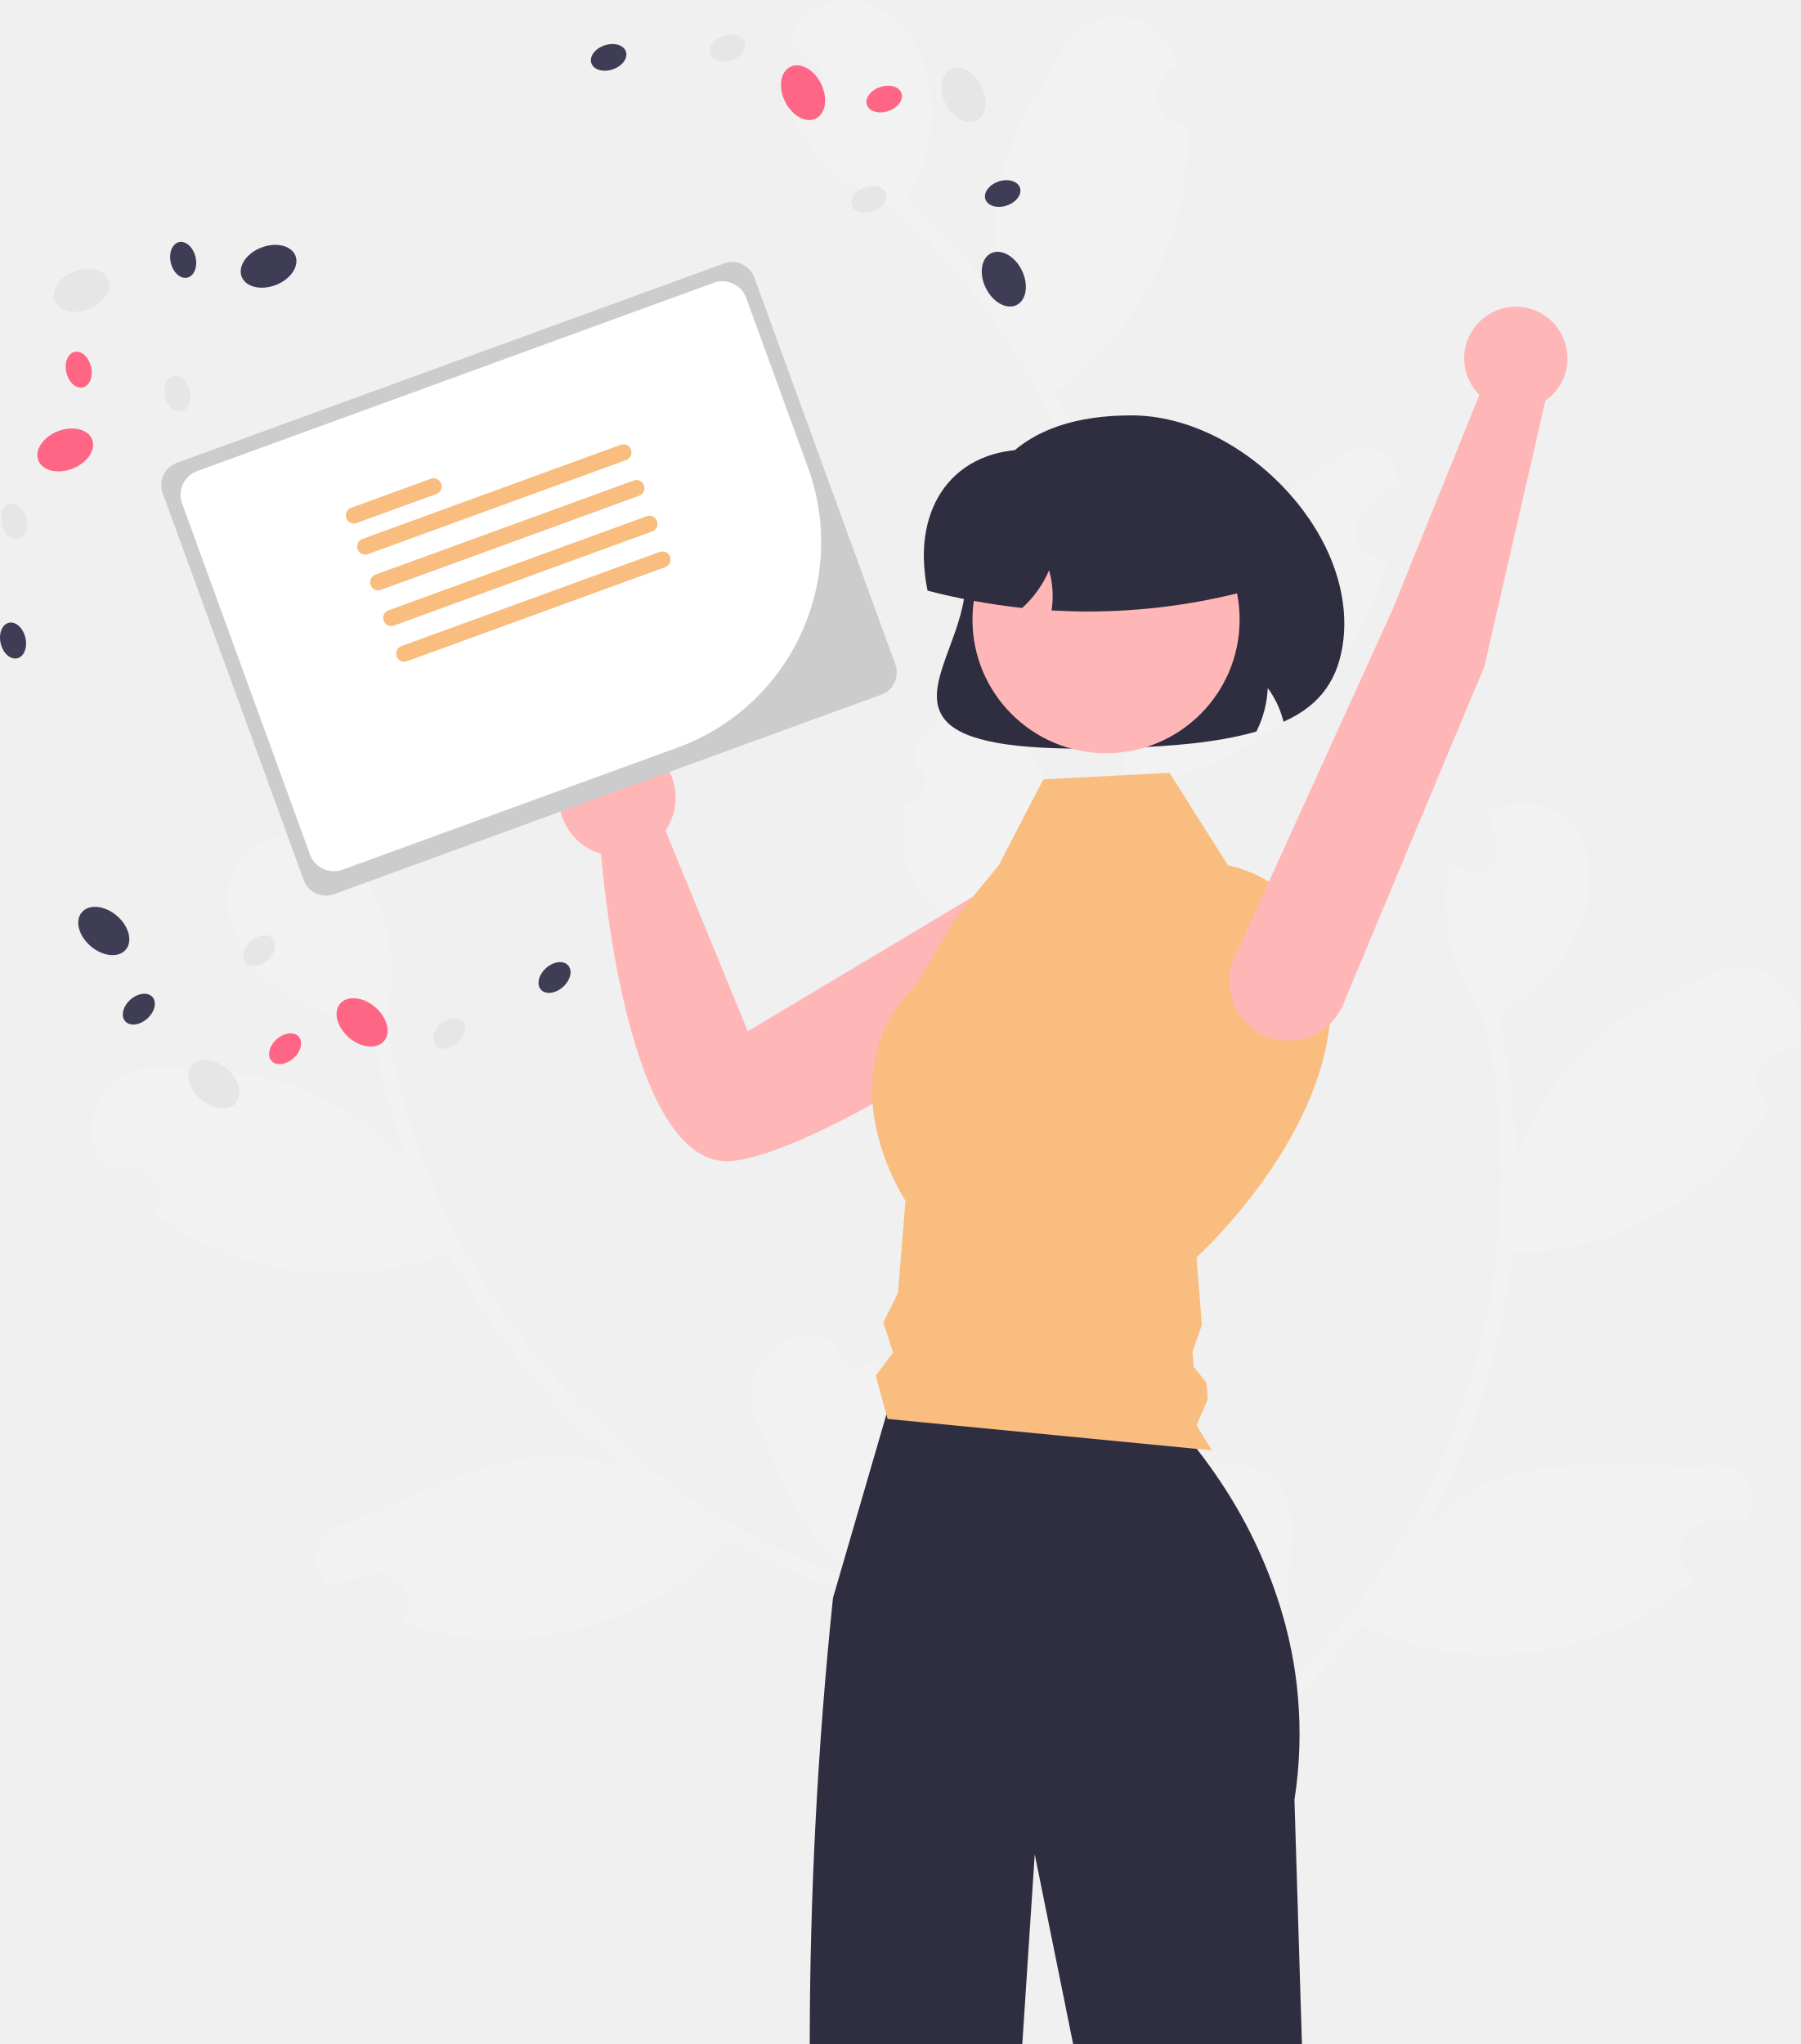
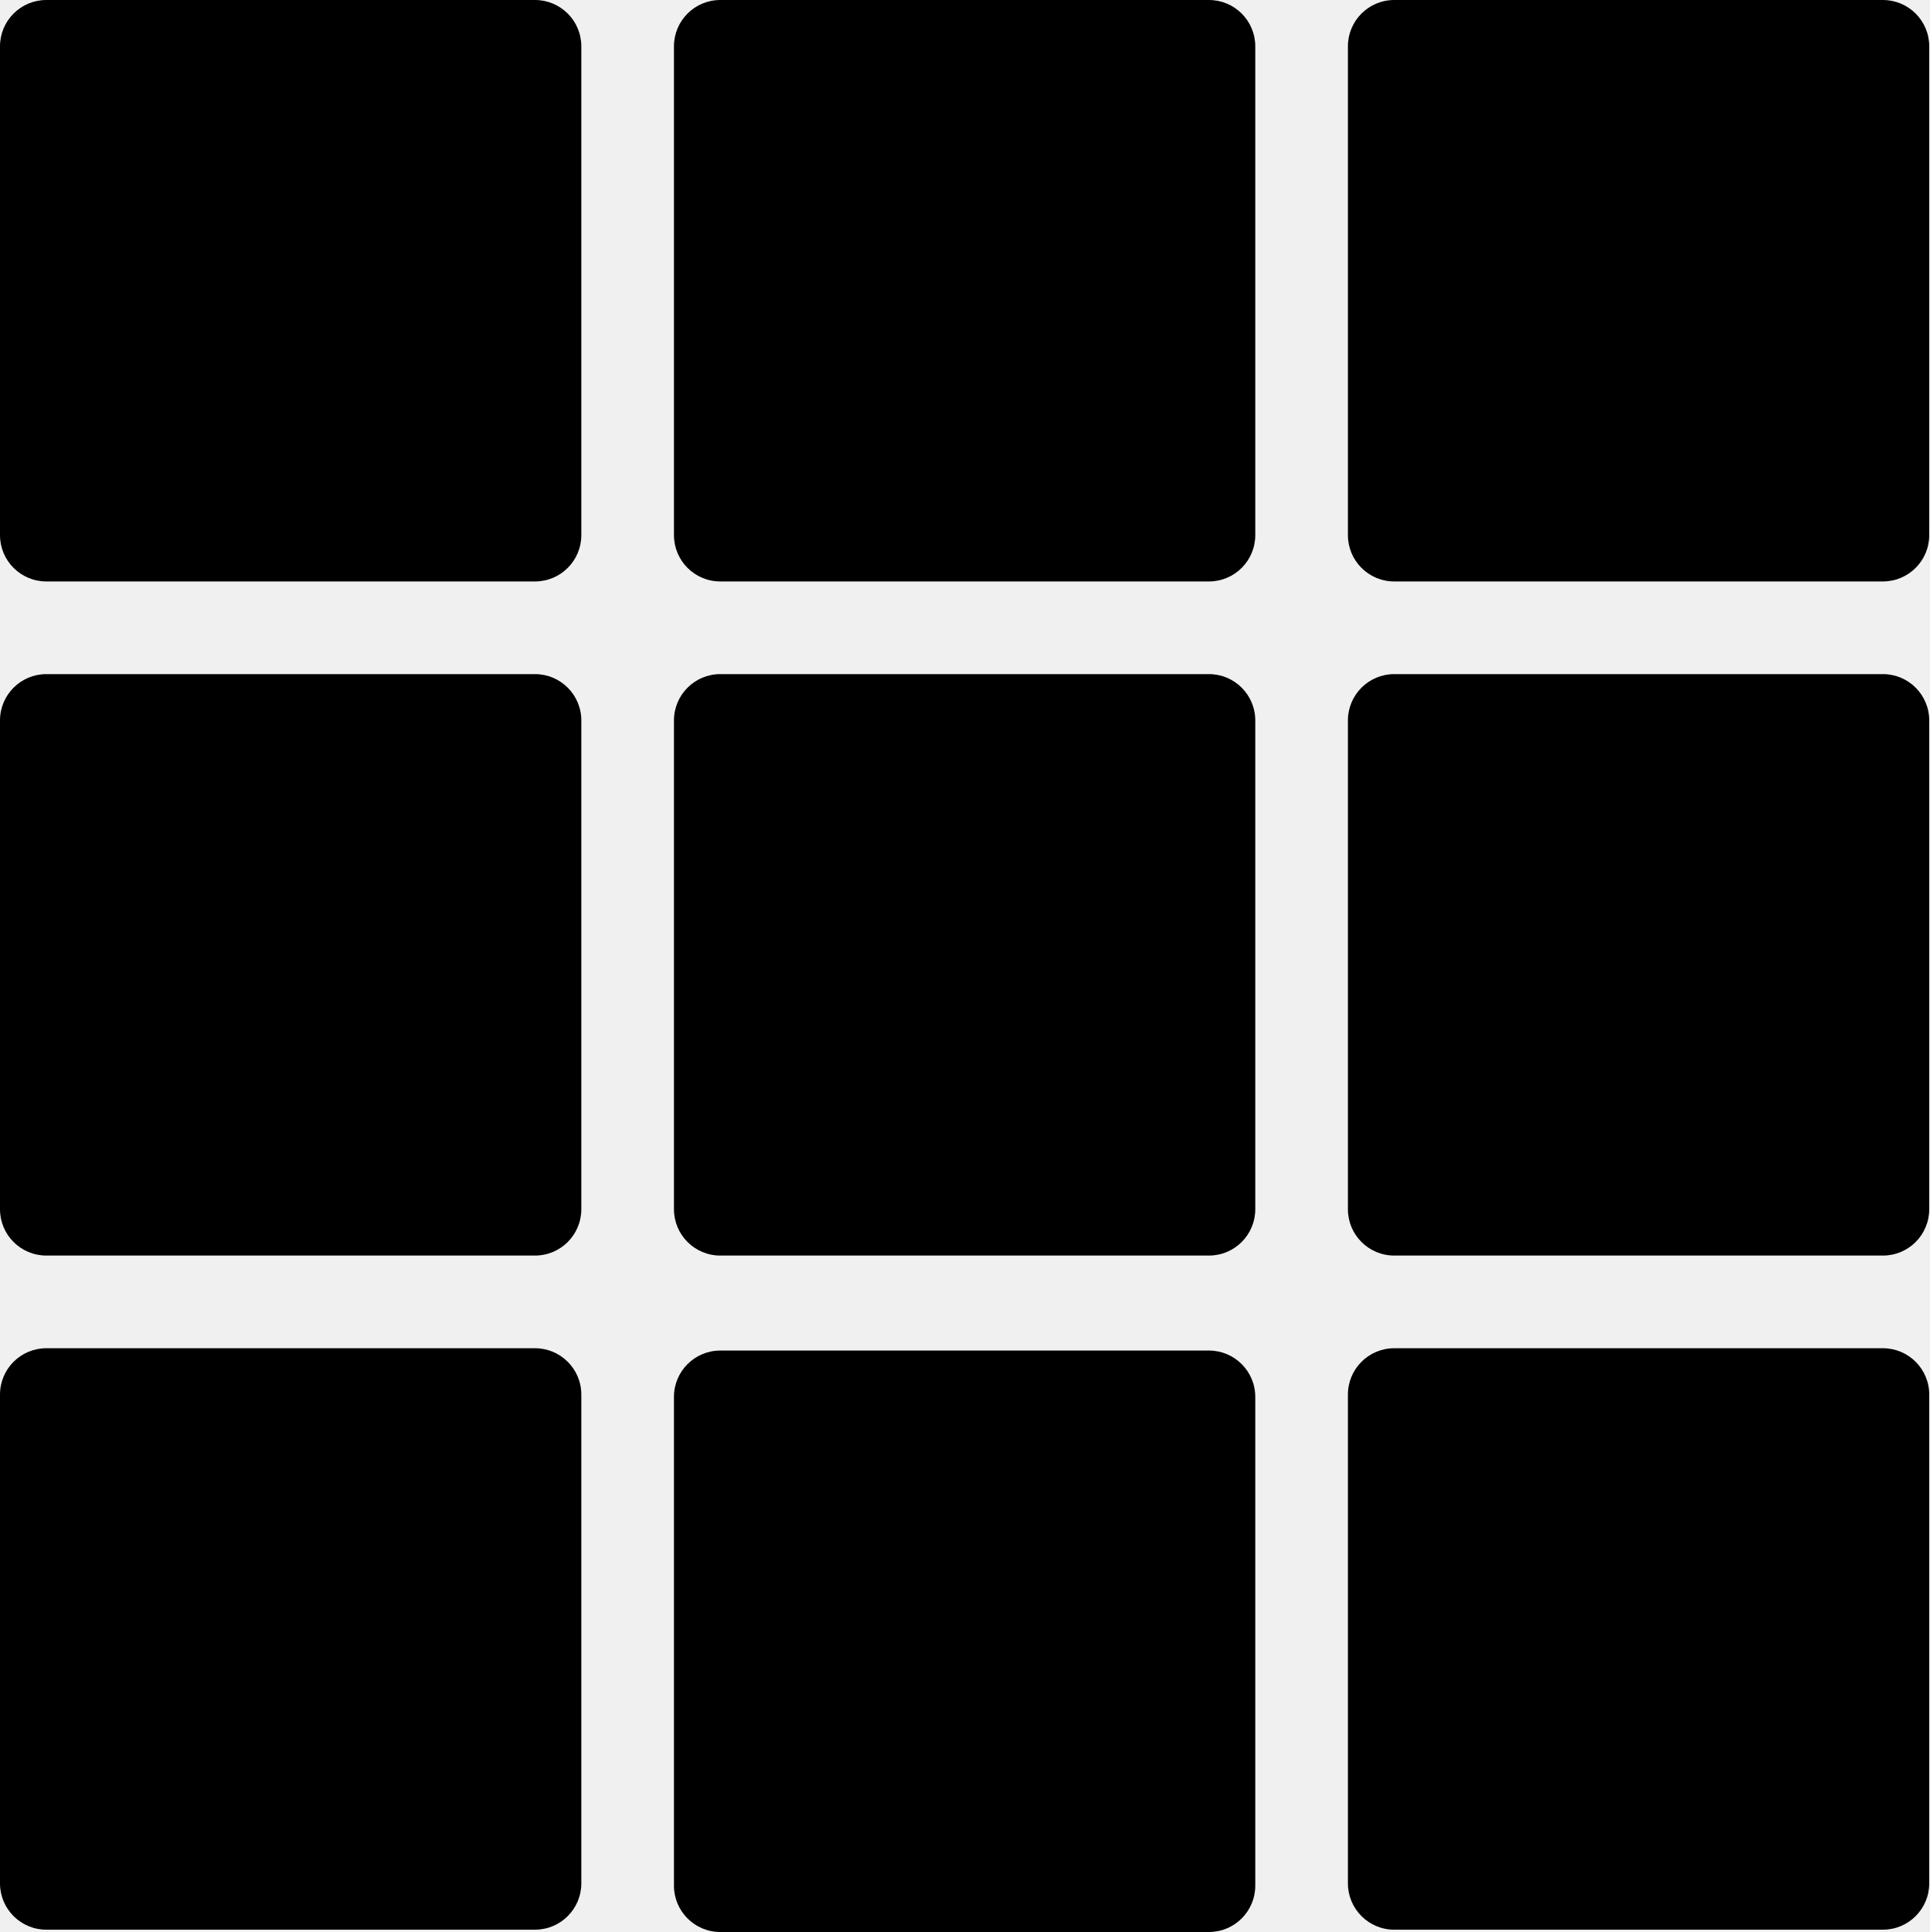
- <svg xmlns="http://www.w3.org/2000/svg" data-name="Layer 1" width="471.644" height="535.279" viewBox="0 0 471.644 535.279">
-   <path d="M667.4,578.665a5.853,5.853,0,0,0,8.195-7.333c.119-.593.205-1.019.324-1.612a15.726,15.726,0,0,1,26.436,12.297c-.725,17.643.147,36.68-11.58,50.903,53.52-43.734,77.922-118.237,61.578-185.245-8.02-11.175-11.761-26.021-8.164-39.474,4.513,4.389,13.311,3.21,11.966-4.388-.721-3.003-1.468-5.997-2.189-9,30.825-12.029,38.873,33.806,2.359,52.467a187.67,187.67,0,0,1,4.84,38.831,78.907,78.907,0,0,1,20.023-31.057c8.751-7.879,20.322-12.512,31.087-17.798,13.099-6.449,27.637,6.337,22.479,19.986-8.72-1.116-14.89,9.307-6.977,14.908-13.898,23.341-40.547,38.177-67.623,38.413a188.401,188.401,0,0,1-24.591,75.516c17.297-26.301,50.77-18.729,77.224-19.849a9.114,9.114,0,0,1,8.575,14.314,52.642,52.642,0,0,0-10.424.424,7.956,7.956,0,0,0-2.913,14.701c-23.206,21.274-59.164,25.847-87.385,12.272a193.688,193.688,0,0,1-28.089,28.689l-41.957-20c.072-.538.166-1.084.253-1.614a52.809,52.809,0,0,0,11.939,4.842c-4.476-17.063-9.464-27.057,4.612-41.19Z" transform="translate(-364.1779 -182.3604)" fill="#f2f2f2" />
-   <path d="M593.262,538.301a5.853,5.853,0,0,1-10.355-3.7c-.334-.504-.574-.866-.908-1.371a15.726,15.726,0,0,0-19.845,21.36c7.326,16.066,13.7,34.026,29.925,42.775C526.016,577.049,475.313,517.255,465.174,449.031c3.212-13.375,1.077-28.535-7.328-39.638-2.524,5.768-11.117,7.994-12.738.45-.465-3.053-.903-6.108-1.368-9.161-33.086.487-23.25,45.972,17.606,49.482A187.67,187.67,0,0,0,471.51,487.952a78.907,78.907,0,0,0-30.259-21.21c-11.076-3.996-23.541-3.922-35.504-4.757-14.564-1.032-23.205,16.293-13.28,26.989,7.655-4.322,17.301,3.003,12.085,11.175,21.676,16.375,51.952,20.062,77.117,10.067a188.401,188.401,0,0,0,51.26,60.662c-25.94-17.834-54.084,1.805-79.006,10.746a9.114,9.114,0,0,0-2.542,16.491,52.641,52.641,0,0,1,9.814-3.539,7.956,7.956,0,0,1,8.243,12.516c29.516,10.949,64.543,1.62,85.559-21.597a193.688,193.688,0,0,0,36.836,15.974l31.314-34.349c-.269-.471-.562-.941-.843-1.4a52.809,52.809,0,0,1-9.231,8.988c-2.291-17.491-1.442-28.628-19.808-36.408Z" transform="translate(-364.1779 -182.3604)" fill="#f2f2f2" />
-   <path d="M601.321,393.158a5.853,5.853,0,0,0,2.714-10.656c-.232-.559-.398-.96-.63-1.519a15.726,15.726,0,0,1,28.802-4.531c9.235,15.05,20.573,30.368,18.768,48.713,20.045-66.145-1.236-141.599-52.165-188.113-12.888-4.806-24.271-15.044-28.786-28.217,6.194,1.128,12.84-4.757,7.487-10.315-2.273-2.091-4.562-4.16-6.835-6.251,18.883-27.172,51.119,6.39,31.212,42.24a187.67,187.67,0,0,1,25.668,29.536,78.907,78.907,0,0,1-.694-36.946c2.872-11.42,9.894-21.718,15.883-32.108,7.278-12.657,26.476-10.149,29.804,4.058-7.861,3.936-7.172,16.028,2.52,16.266,1.476,27.126-12.374,54.299-34.72,69.591a188.401,188.401,0,0,1,21.69,76.4c-.306-31.478,31.704-43.854,53.04-59.534a9.114,9.114,0,0,1,15.099,7.102,52.641,52.641,0,0,0-8.417,6.164,7.956,7.956,0,0,0,5.778,13.828c-7.403,30.598-34.704,54.443-65.7,58.909a193.688,193.688,0,0,1-7.322,39.477L608.535,434.042c-.24-.487-.467-.992-.69-1.481a52.809,52.809,0,0,0,12.611-2.637c-13.229-11.669-22.942-17.185-19.137-36.765Z" transform="translate(-364.1779 -182.3604)" fill="#f2f2f2" />
-   <path d="M647.567,378.415c-20.934,0-32.288-2.558-36.253-8.019-3.499-4.818-1.153-11.175,1.563-18.535,1.952-5.291,4.165-11.287,4.165-17.221,0-28.864,14.636-43.5,43.5-43.5,14.361,0,29.781,7.629,41.249,20.408,10.425,11.617,15.618,25.521,14.249,38.146h0c-1.124,10.354-5.943,17.163-15.167,21.43l-.54.25-.153-.574a24.543,24.543,0,0,0-3.974-8.241,28.198,28.198,0,0,1-2.875,11.173l-.098.199-.213.061c-10.44,2.974-22.83,3.779-32.458,4.148Q653.531,378.413,647.567,378.415Z" transform="translate(-364.1779 -182.3604)" fill="#2f2e41" />
-   <path d="M653.272,418.631a15.666,15.666,0,0,0-24.392-7.365l-68.857,41.167-21.546-52.573a15.297,15.297,0,1,0-16.901,6.075c1.328,15.16,8.708,82.921,34.383,80.458,21.581-2.07,75.175-37.763,91.822-50.139A15.668,15.668,0,0,0,653.272,418.631Z" transform="translate(-364.1779 -182.3604)" fill="#ffb6b6" />
-   <path d="M705.161,717.64h-59.93l-10.05-49.69-3.26,49.69h-55.67a1135.632,1135.632,0,0,1,6.09-116.83l.69-2.35,1.09-3.76.69-2.36,11.52-39.56.91-3.14h69.37a101.545,101.545,0,0,1,11.01,12.16c1.13,1.44,2.31,3,3.52,4.68.84,1.19,1.71,2.44,2.58,3.75a125.997,125.997,0,0,1,17.1,37.6v.01q.915,3.435,1.62,7.03v.01c.42,2.13.79,4.29,1.08,6.5.22,1.61.41,3.24.55,4.89a112.103,112.103,0,0,1-.87,27.42Z" transform="translate(-364.1779 -182.3604)" fill="#2f2e41" />
-   <ellipse cx="385.514" cy="258.379" rx="7.557" ry="5.257" transform="translate(-431.4553 -25.76823) rotate(-21.16137)" fill="#e6e6e6" />
-   <ellipse cx="434.517" cy="252.093" rx="7.557" ry="5.257" transform="translate(-425.8816 -8.50206) rotate(-21.16137)" fill="#3f3d56" />
-   <ellipse cx="381.264" cy="300.187" rx="7.557" ry="5.257" transform="translate(-446.8345 -24.4832) rotate(-21.16137)" fill="#ff6584" />
-   <ellipse cx="367.885" cy="318.884" rx="3.322" ry="4.776" transform="translate(-427.7343 -89.0524) rotate(-13.31636)" fill="#e6e6e6" />
-   <ellipse cx="367.594" cy="350.106" rx="3.322" ry="4.776" transform="translate(-434.9336 -88.28009) rotate(-13.31636)" fill="#3f3d56" />
-   <ellipse cx="410.603" cy="285.437" rx="3.322" ry="4.776" transform="translate(-418.8821 -80.11268) rotate(-13.31636)" fill="#e6e6e6" />
-   <ellipse cx="384.794" cy="279.17" rx="3.322" ry="4.776" transform="translate(-418.1325 -86.22569) rotate(-13.31636)" fill="#ff6584" />
-   <ellipse cx="412.149" cy="250.419" rx="3.322" ry="4.776" transform="translate(-410.7749 -80.69797) rotate(-13.31636)" fill="#3f3d56" />
-   <ellipse cx="420.218" cy="466.266" rx="5.257" ry="7.557" transform="translate(-571.3922 301.6705) rotate(-49.59538)" fill="#e6e6e6" />
-   <ellipse cx="391.357" cy="426.167" rx="5.257" ry="7.557" transform="translate(-551.0111 265.5859) rotate(-49.59538)" fill="#3f3d56" />
-   <ellipse cx="459.006" cy="450.096" rx="5.257" ry="7.557" transform="translate(-545.4328 325.5184) rotate(-49.59538)" fill="#ff6584" />
-   <ellipse cx="481.817" cy="452.958" rx="4.776" ry="3.322" transform="translate(-543.4407 253.5027) rotate(-41.75038)" fill="#e6e6e6" />
-   <ellipse cx="509.412" cy="438.348" rx="4.776" ry="3.322" transform="translate(-526.7044 268.1676) rotate(-41.75038)" fill="#3f3d56" />
-   <ellipse cx="432.066" cy="431.32" rx="4.776" ry="3.322" transform="translate(-541.666 214.8787) rotate(-41.75038)" fill="#e6e6e6" />
-   <ellipse cx="438.843" cy="456.999" rx="4.776" ry="3.322" transform="translate(-557.0446 225.913) rotate(-41.75038)" fill="#ff6584" />
-   <ellipse cx="400.536" cy="446.633" rx="4.776" ry="3.322" transform="translate(-559.8702 197.7721) rotate(-41.75038)" fill="#3f3d56" />
-   <ellipse cx="616.523" cy="207.202" rx="5.257" ry="7.557" transform="translate(-392.3344 110.9916) rotate(-26.18799)" fill="#e6e6e6" />
-   <ellipse cx="627.079" cy="255.467" rx="5.257" ry="7.557" transform="translate(-412.5507 120.6042) rotate(-26.18799)" fill="#3f3d56" />
-   <ellipse cx="574.504" cy="206.632" rx="5.257" ry="7.557" transform="translate(-396.3959 92.38894) rotate(-26.18799)" fill="#ff6584" />
-   <ellipse cx="554.707" cy="194.943" rx="4.776" ry="3.322" transform="translate(-397.3425 2.11352) rotate(-18.34298)" fill="#e6e6e6" />
-   <ellipse cx="523.579" cy="197.388" rx="4.776" ry="3.322" transform="translate(-399.6936 -7.55838) rotate(-18.34298)" fill="#3f3d56" />
-   <ellipse cx="591.768" cy="234.565" rx="4.776" ry="3.322" transform="translate(-407.9288 15.78998) rotate(-18.34298)" fill="#e6e6e6" />
-   <ellipse cx="595.749" cy="208.307" rx="4.776" ry="3.322" transform="translate(-399.4627 15.70889) rotate(-18.34298)" fill="#ff6584" />
-   <ellipse cx="626.787" cy="233.038" rx="4.776" ry="3.322" transform="translate(-405.6688 26.73299) rotate(-18.34298)" fill="#3f3d56" />
-   <path d="M637.442,386.45l33.016-1.701,15.335,24.231s28.853,4.824,26.853,38.824-35.106,63.835-35.106,63.835l1.415,17.706-2.458,7.023.315,3.943,3.353,4.176.345,4.319-2.971,6.833,4.04,6.543-84.934-8.229-3.106-11.314,4.531-6.076-2.531-7.924,3.805-7.622,1.984-24.211s-21.704-32.607,3.212-57.167l10-17,11.189-13.651Z" transform="translate(-364.1779 -182.3604)" fill="#f8bd7f" />
-   <circle cx="289.678" cy="162.264" r="34.984" fill="#ffb6b6" />
-   <path d="M649.172,342.503q-4.522,0-9.039-.255l-.538-.03.071-.534a24.504,24.504,0,0,0-.733-9.973,28.203,28.203,0,0,1-6.873,9.707l-.167.153-.225-.024A172.659,172.659,0,0,1,607.417,337.124l-.305-.078-.061-.309a45.783,45.783,0,0,1-.92-8.878c0-9.316,3.377-17.157,9.511-22.078,6.675-5.357,16.245-7.004,26.954-4.642h34.245a14.216,14.216,0,0,1,14.2,14.2v21.686l-.374.098A163.812,163.812,0,0,1,649.172,342.503Z" transform="translate(-364.1779 -182.3604)" fill="#2f2e41" />
-   <path d="M410.458,303.589a6.164,6.164,0,0,0-3.676,7.893l36.943,101.369a6.164,6.164,0,0,0,7.893,3.677l143.383-52.255a6.164,6.164,0,0,0,3.676-7.893L561.734,255.011a6.164,6.164,0,0,0-7.893-3.677Z" transform="translate(-364.1779 -182.3604)" fill="#ccc" />
-   <path d="M541.637,378.132l-87.765,31.986a6.634,6.634,0,0,1-8.495-3.957l-33.507-91.941a6.634,6.634,0,0,1,3.957-8.495L551.107,256.423a6.634,6.634,0,0,1,8.495,3.957l16.19,44.425A57.264,57.264,0,0,1,541.637,378.132Z" transform="translate(-364.1779 -182.3604)" fill="#fff" />
-   <path d="M478.485,311.713l-20.856,7.601a2.12,2.12,0,1,1-1.452-3.983l20.856-7.601a2.12,2.12,0,0,1,1.452,3.983Z" transform="translate(-364.1779 -182.3604)" fill="#f8bd7f" />
-   <path d="M528.206,302.82l-67.608,24.639a2.12,2.12,0,1,1-1.452-3.983l67.608-24.639a2.12,2.12,0,0,1,1.452,3.983Z" transform="translate(-364.1779 -182.3604)" fill="#f8bd7f" />
-   <path d="M531.614,312.171,464.006,336.81a2.12,2.12,0,1,1-1.452-3.983l67.608-24.639a2.12,2.12,0,0,1,1.452,3.983Z" transform="translate(-364.1779 -182.3604)" fill="#f8bd7f" />
-   <path d="M535.022,321.521l-67.608,24.639a2.12,2.12,0,1,1-1.452-3.983l67.608-24.639a2.12,2.12,0,0,1,1.452,3.983Z" transform="translate(-364.1779 -182.3604)" fill="#f8bd7f" />
-   <path d="M538.429,330.872,470.821,355.511a2.12,2.12,0,1,1-1.452-3.983l67.608-24.639a2.12,2.12,0,0,1,1.452,3.983Z" transform="translate(-364.1779 -182.3604)" fill="#f8bd7f" />
-   <path d="M752.951,356.84l-37.016,88.58a15.496,15.496,0,0,1-20.071,8.356l0,0a15.496,15.496,0,0,1-8.255-20.918l41.272-90.834,22.751-56.251a13.522,13.522,0,1,1,17.288,1.514Z" transform="translate(-364.1779 -182.3604)" fill="#ffb6b6" />
+ <svg xmlns="http://www.w3.org/2000/svg" width="833" height="834" viewBox="0 0 833 834" fill="none">
+   <rect width="251" height="251" rx="20" fill="black" />
+   <rect y="291" width="251" height="251" rx="20" fill="black" />
+   <rect y="582" width="251" height="251" rx="20" fill="black" />
+   <rect x="291" y="291" width="251" height="251" rx="20" fill="black" />
+   <rect x="582" width="251" height="251" rx="20" fill="black" />
+   <rect x="582" y="291" width="251" height="251" rx="20" fill="black" />
+   <rect x="582" y="582" width="251" height="251" rx="20" fill="black" />
+   <rect x="291" y="583" width="251" height="251" rx="20" fill="black" />
+   <rect x="291" width="251" height="251" rx="20" fill="black" />
</svg>
